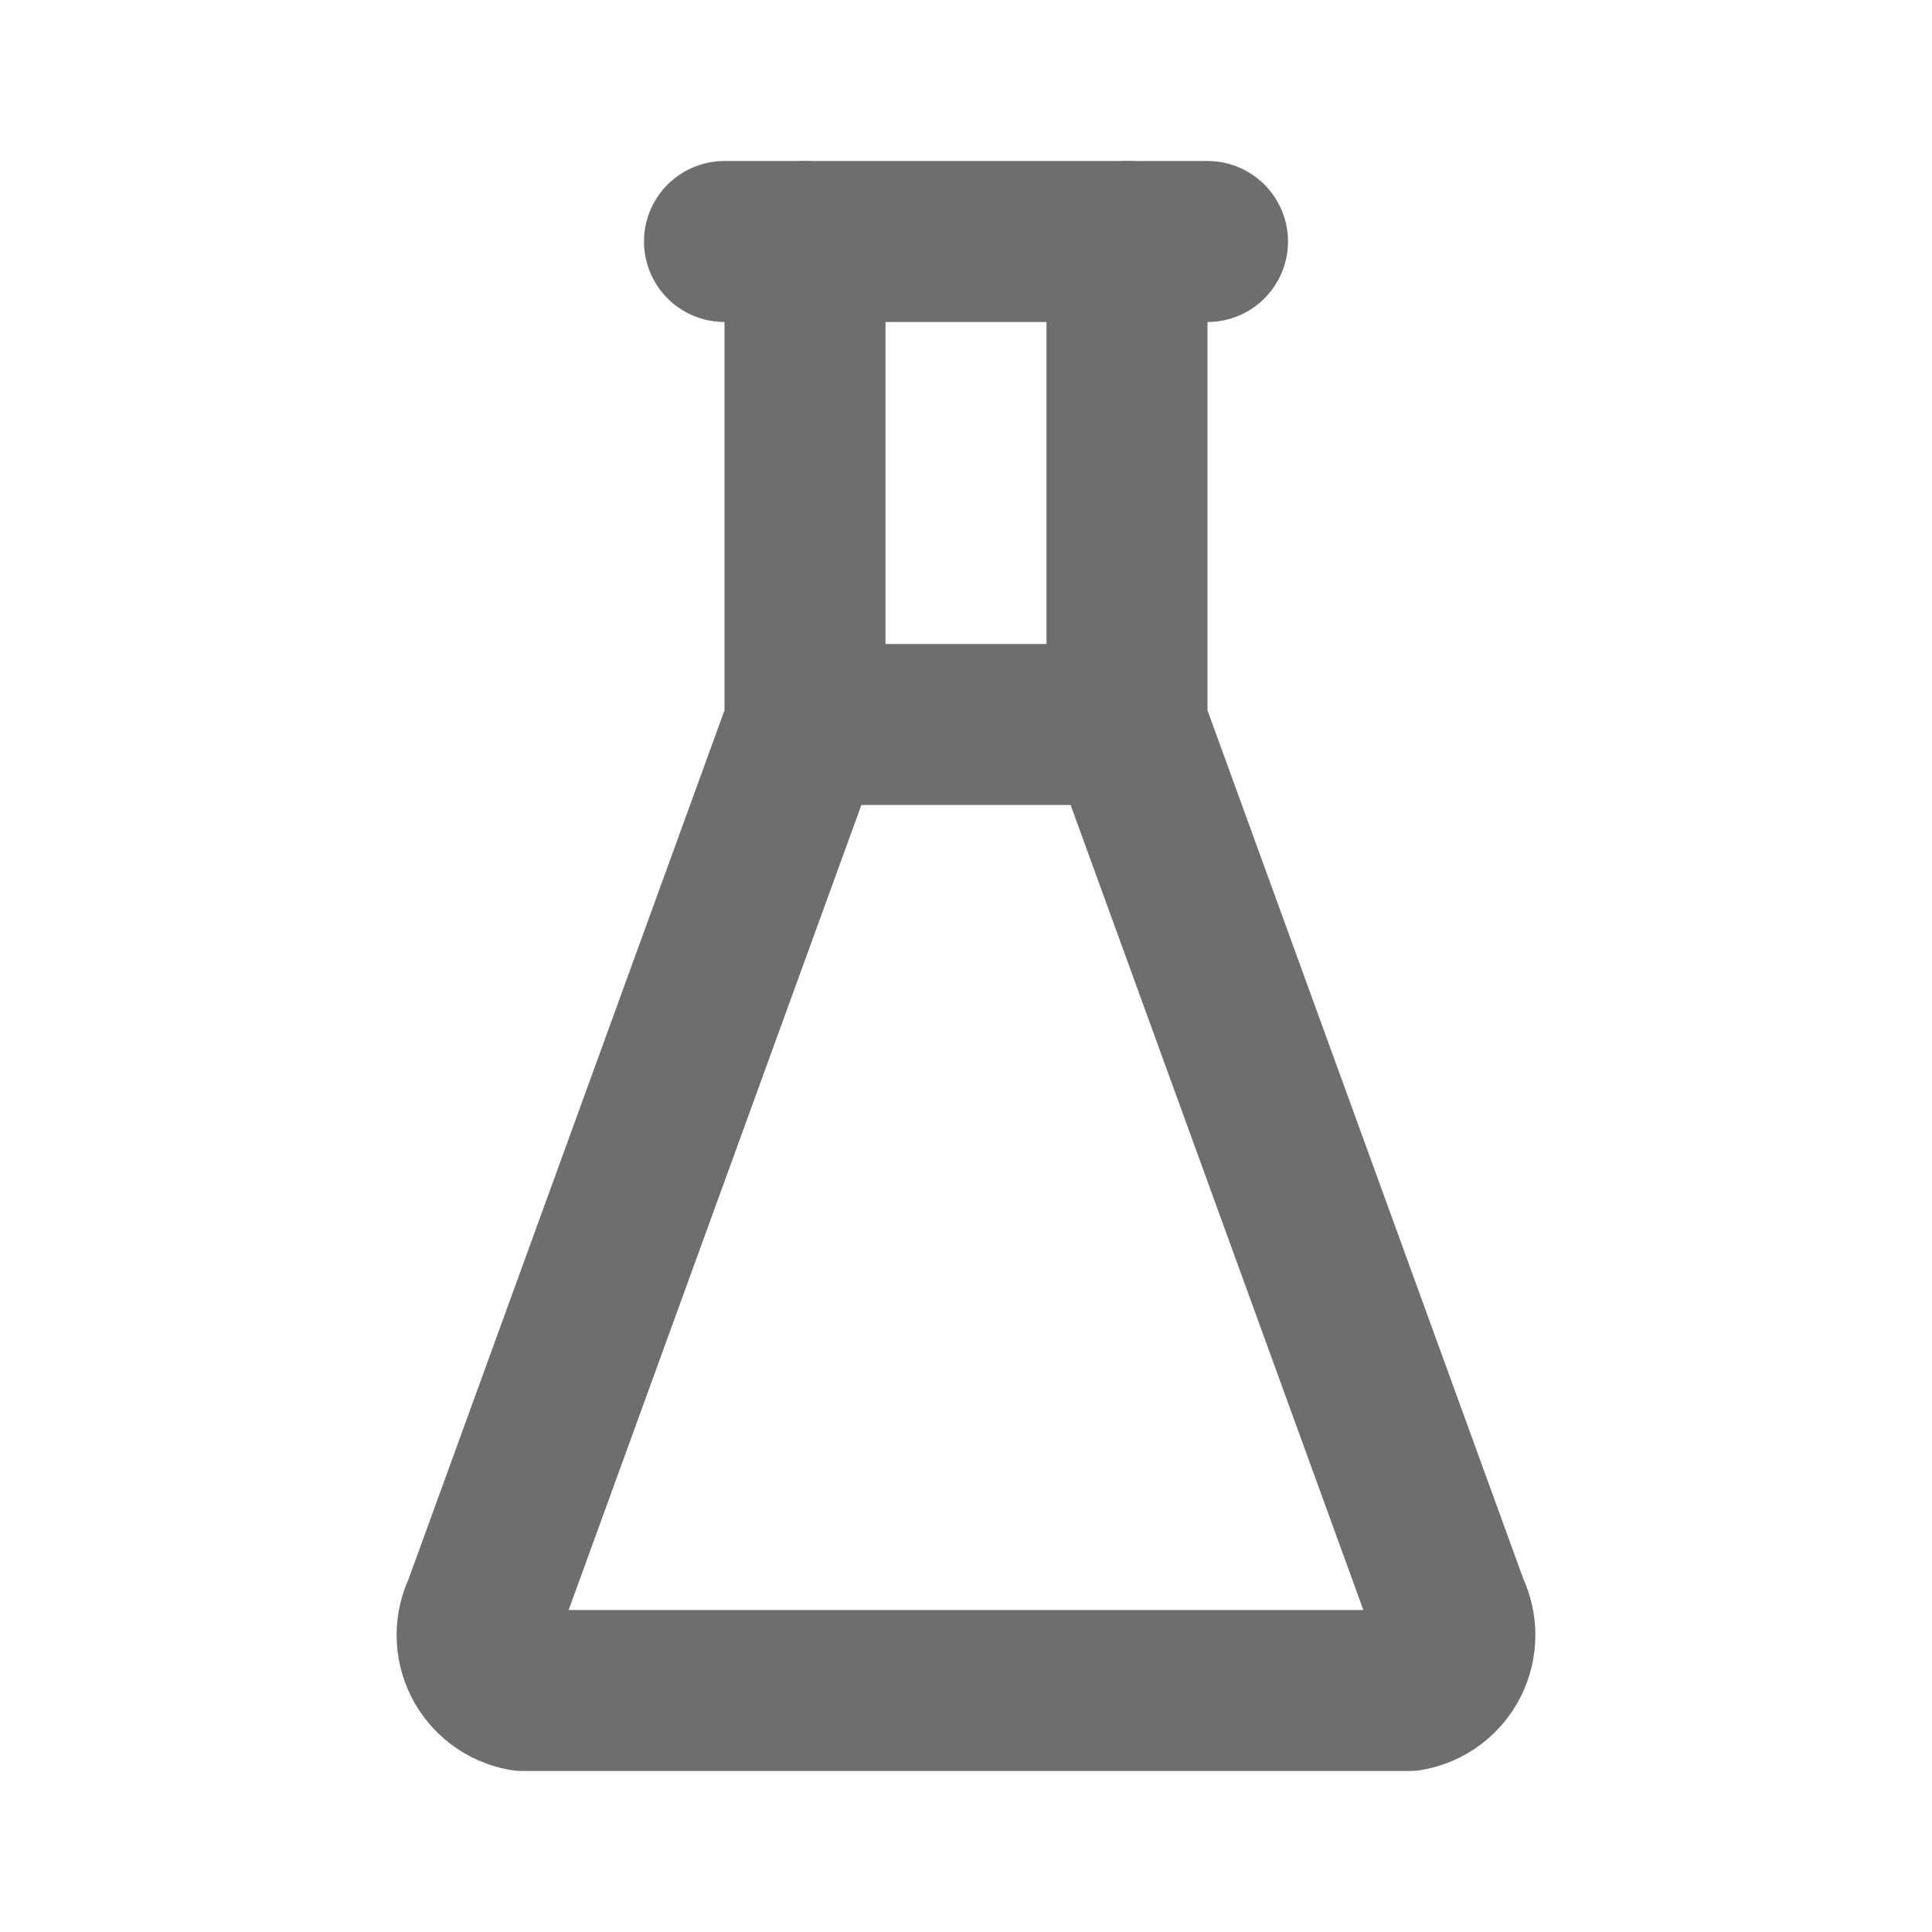
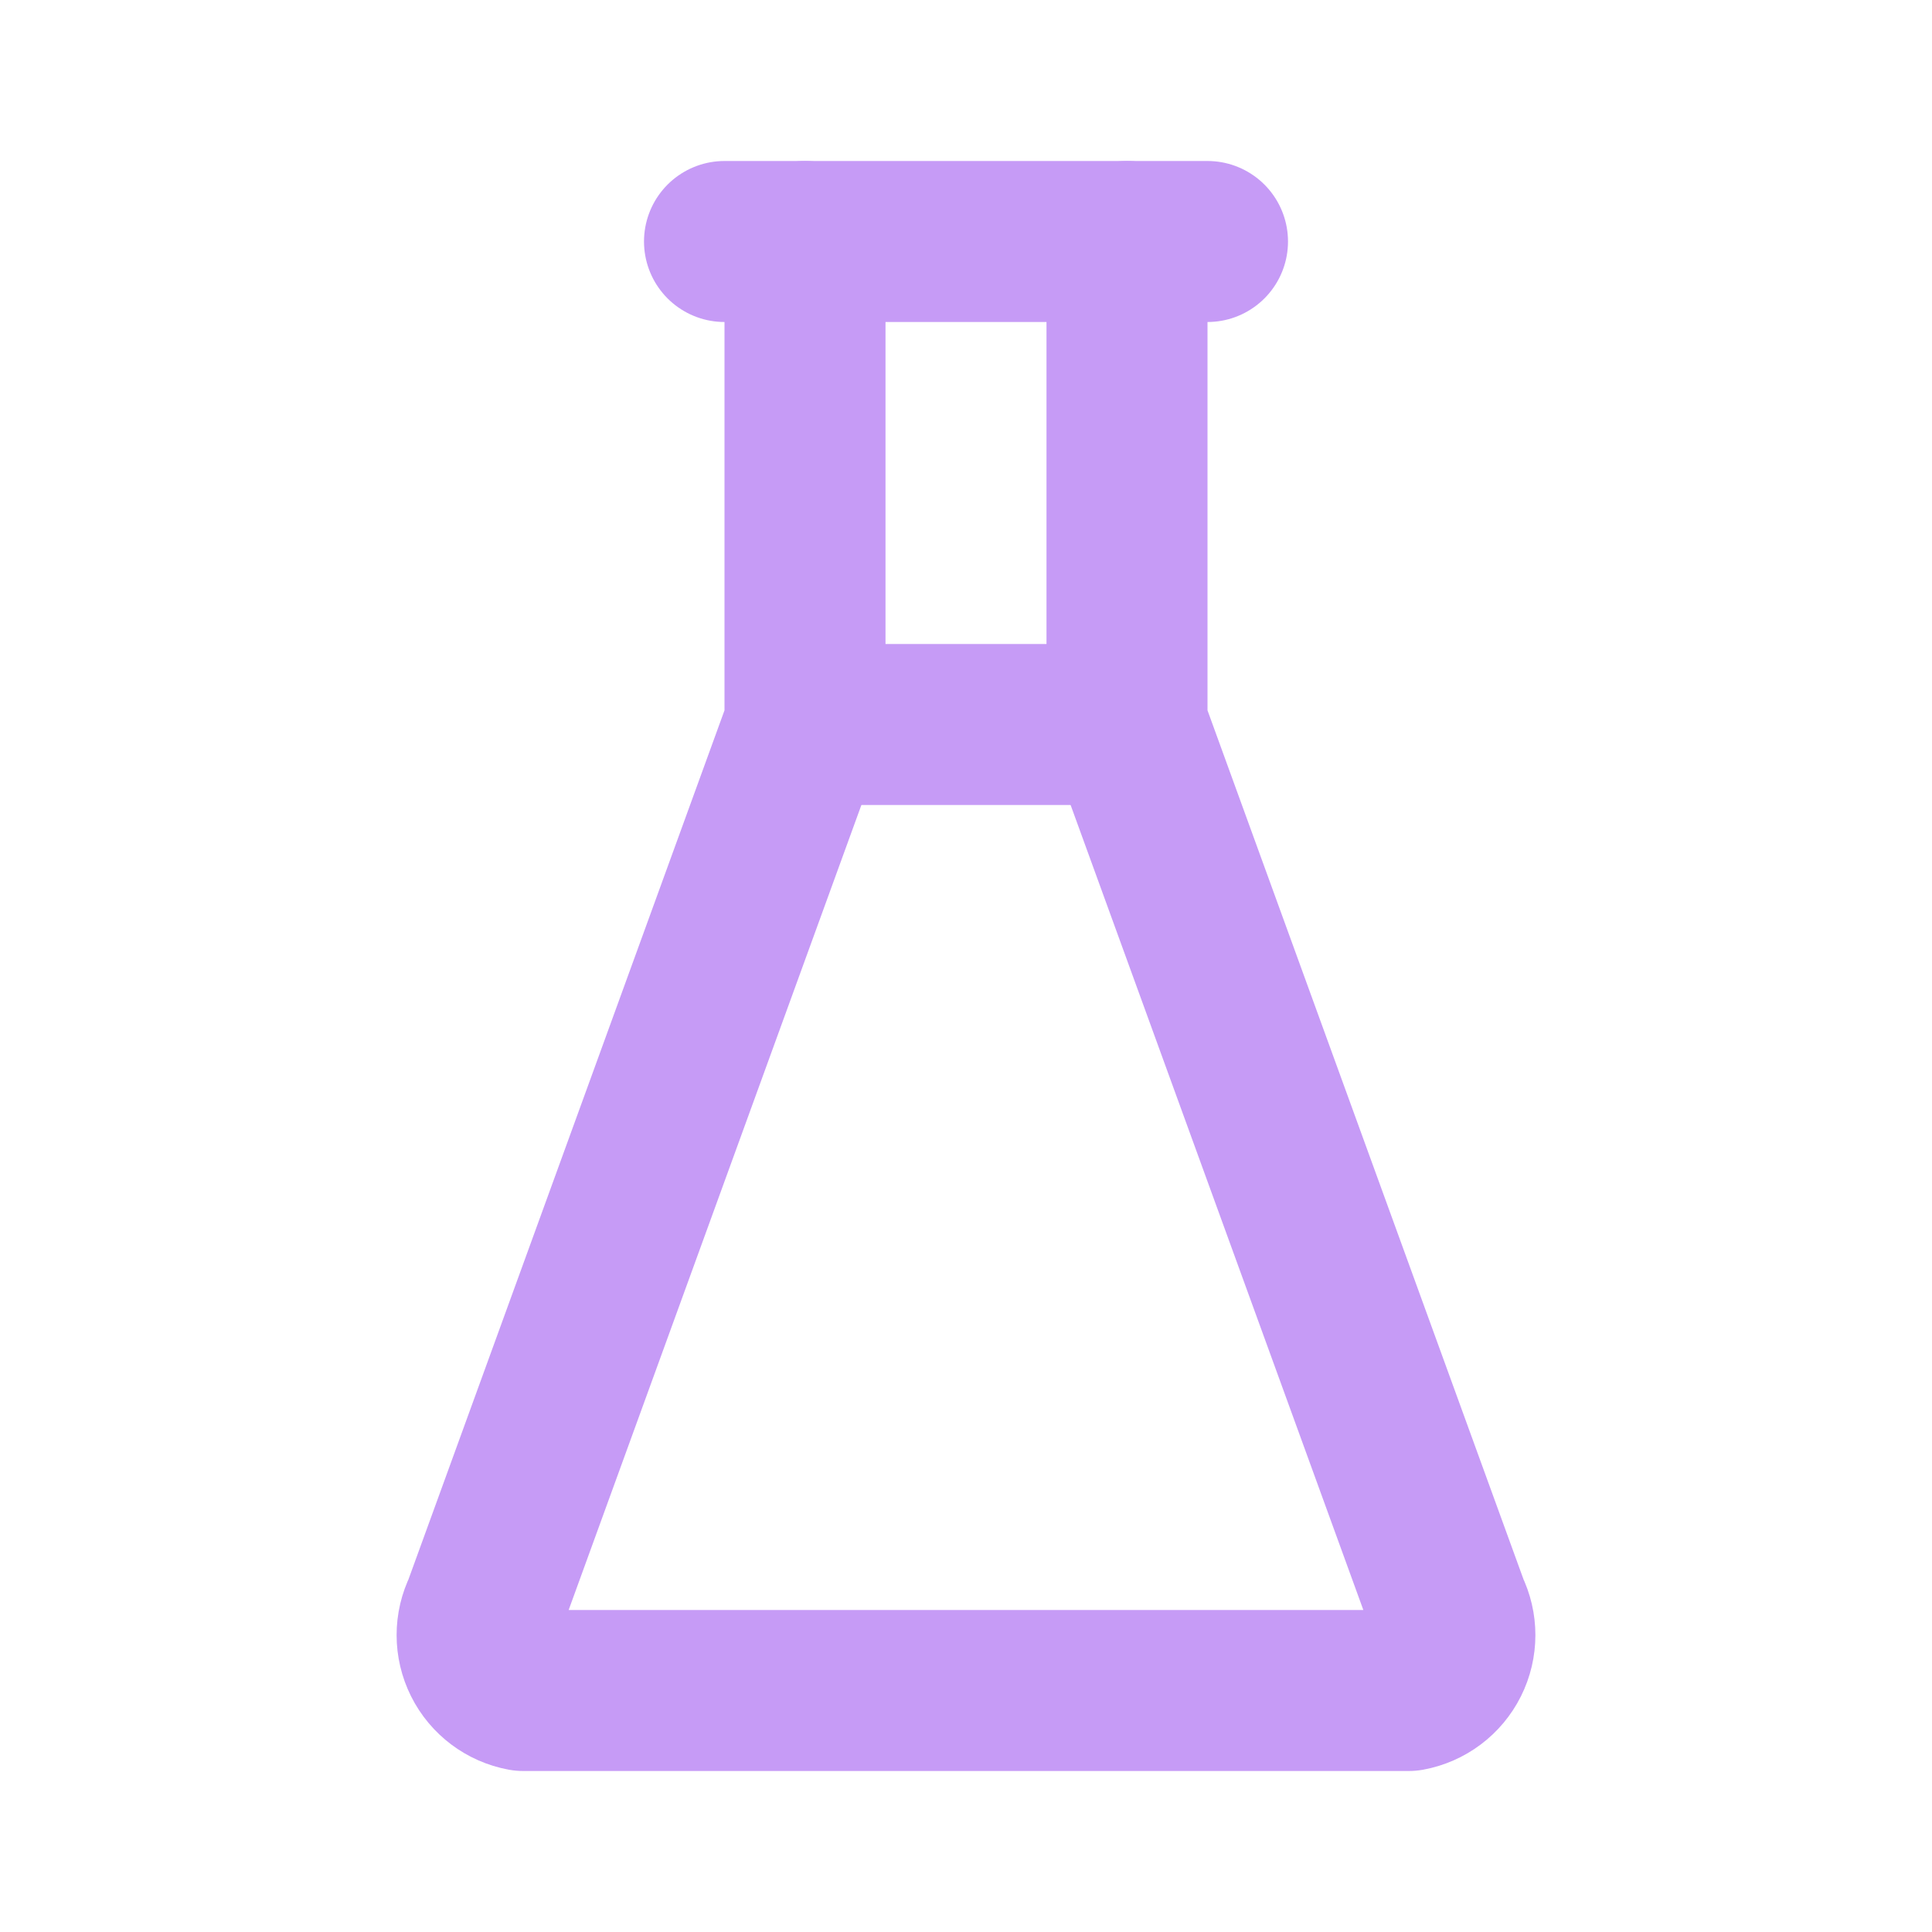
- <svg xmlns="http://www.w3.org/2000/svg" width="24" height="24" viewBox="0 0 24 24" fill="none" stroke="#6e6e6e" stroke-width="2" stroke-linecap="round" stroke-linejoin="round">
+ <svg xmlns="http://www.w3.org/2000/svg" width="24" height="24" viewBox="0 0 24 24" fill="none" stroke="#c69bf6" stroke-width="2" stroke-linecap="round" stroke-linejoin="round">
  <path d="M9 3l6 0" />
  <path d="M10 9l4 0" />
  <path d="M10 3v6l-4 11a.7 .7 0 0 0 .5 1h11a.7 .7 0 0 0 .5 -1l-4 -11v-6" />
</svg>
